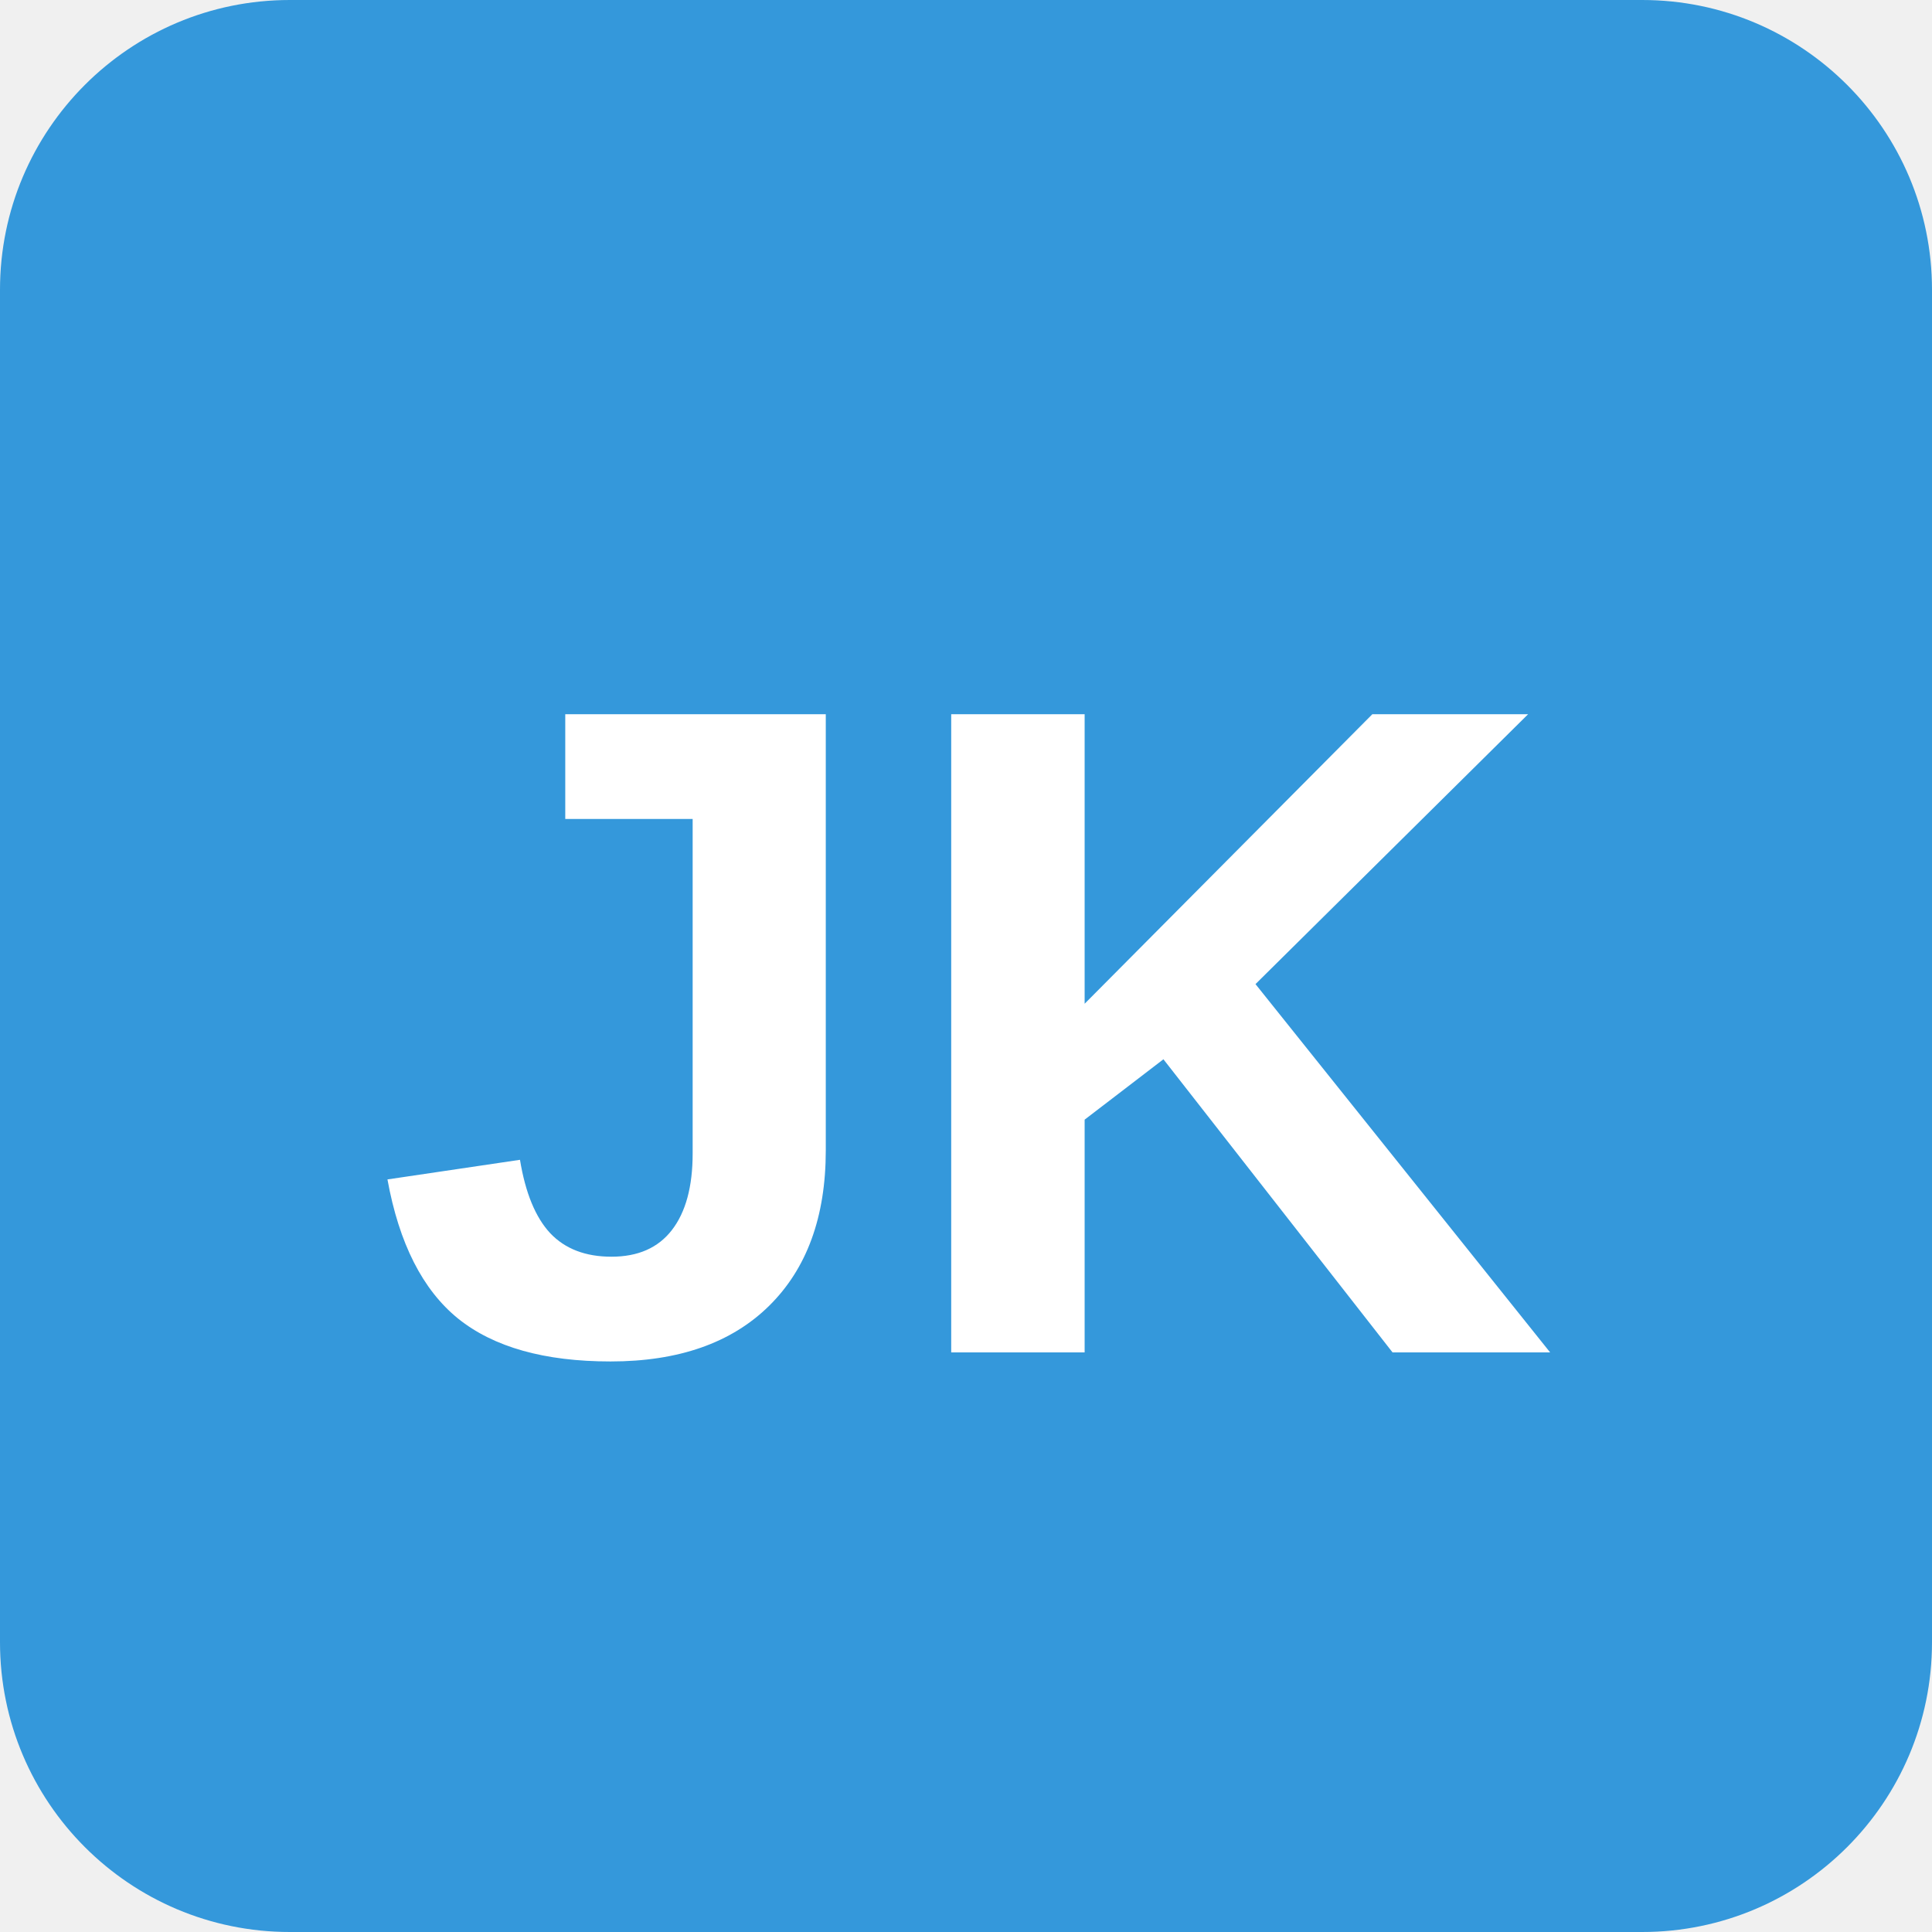
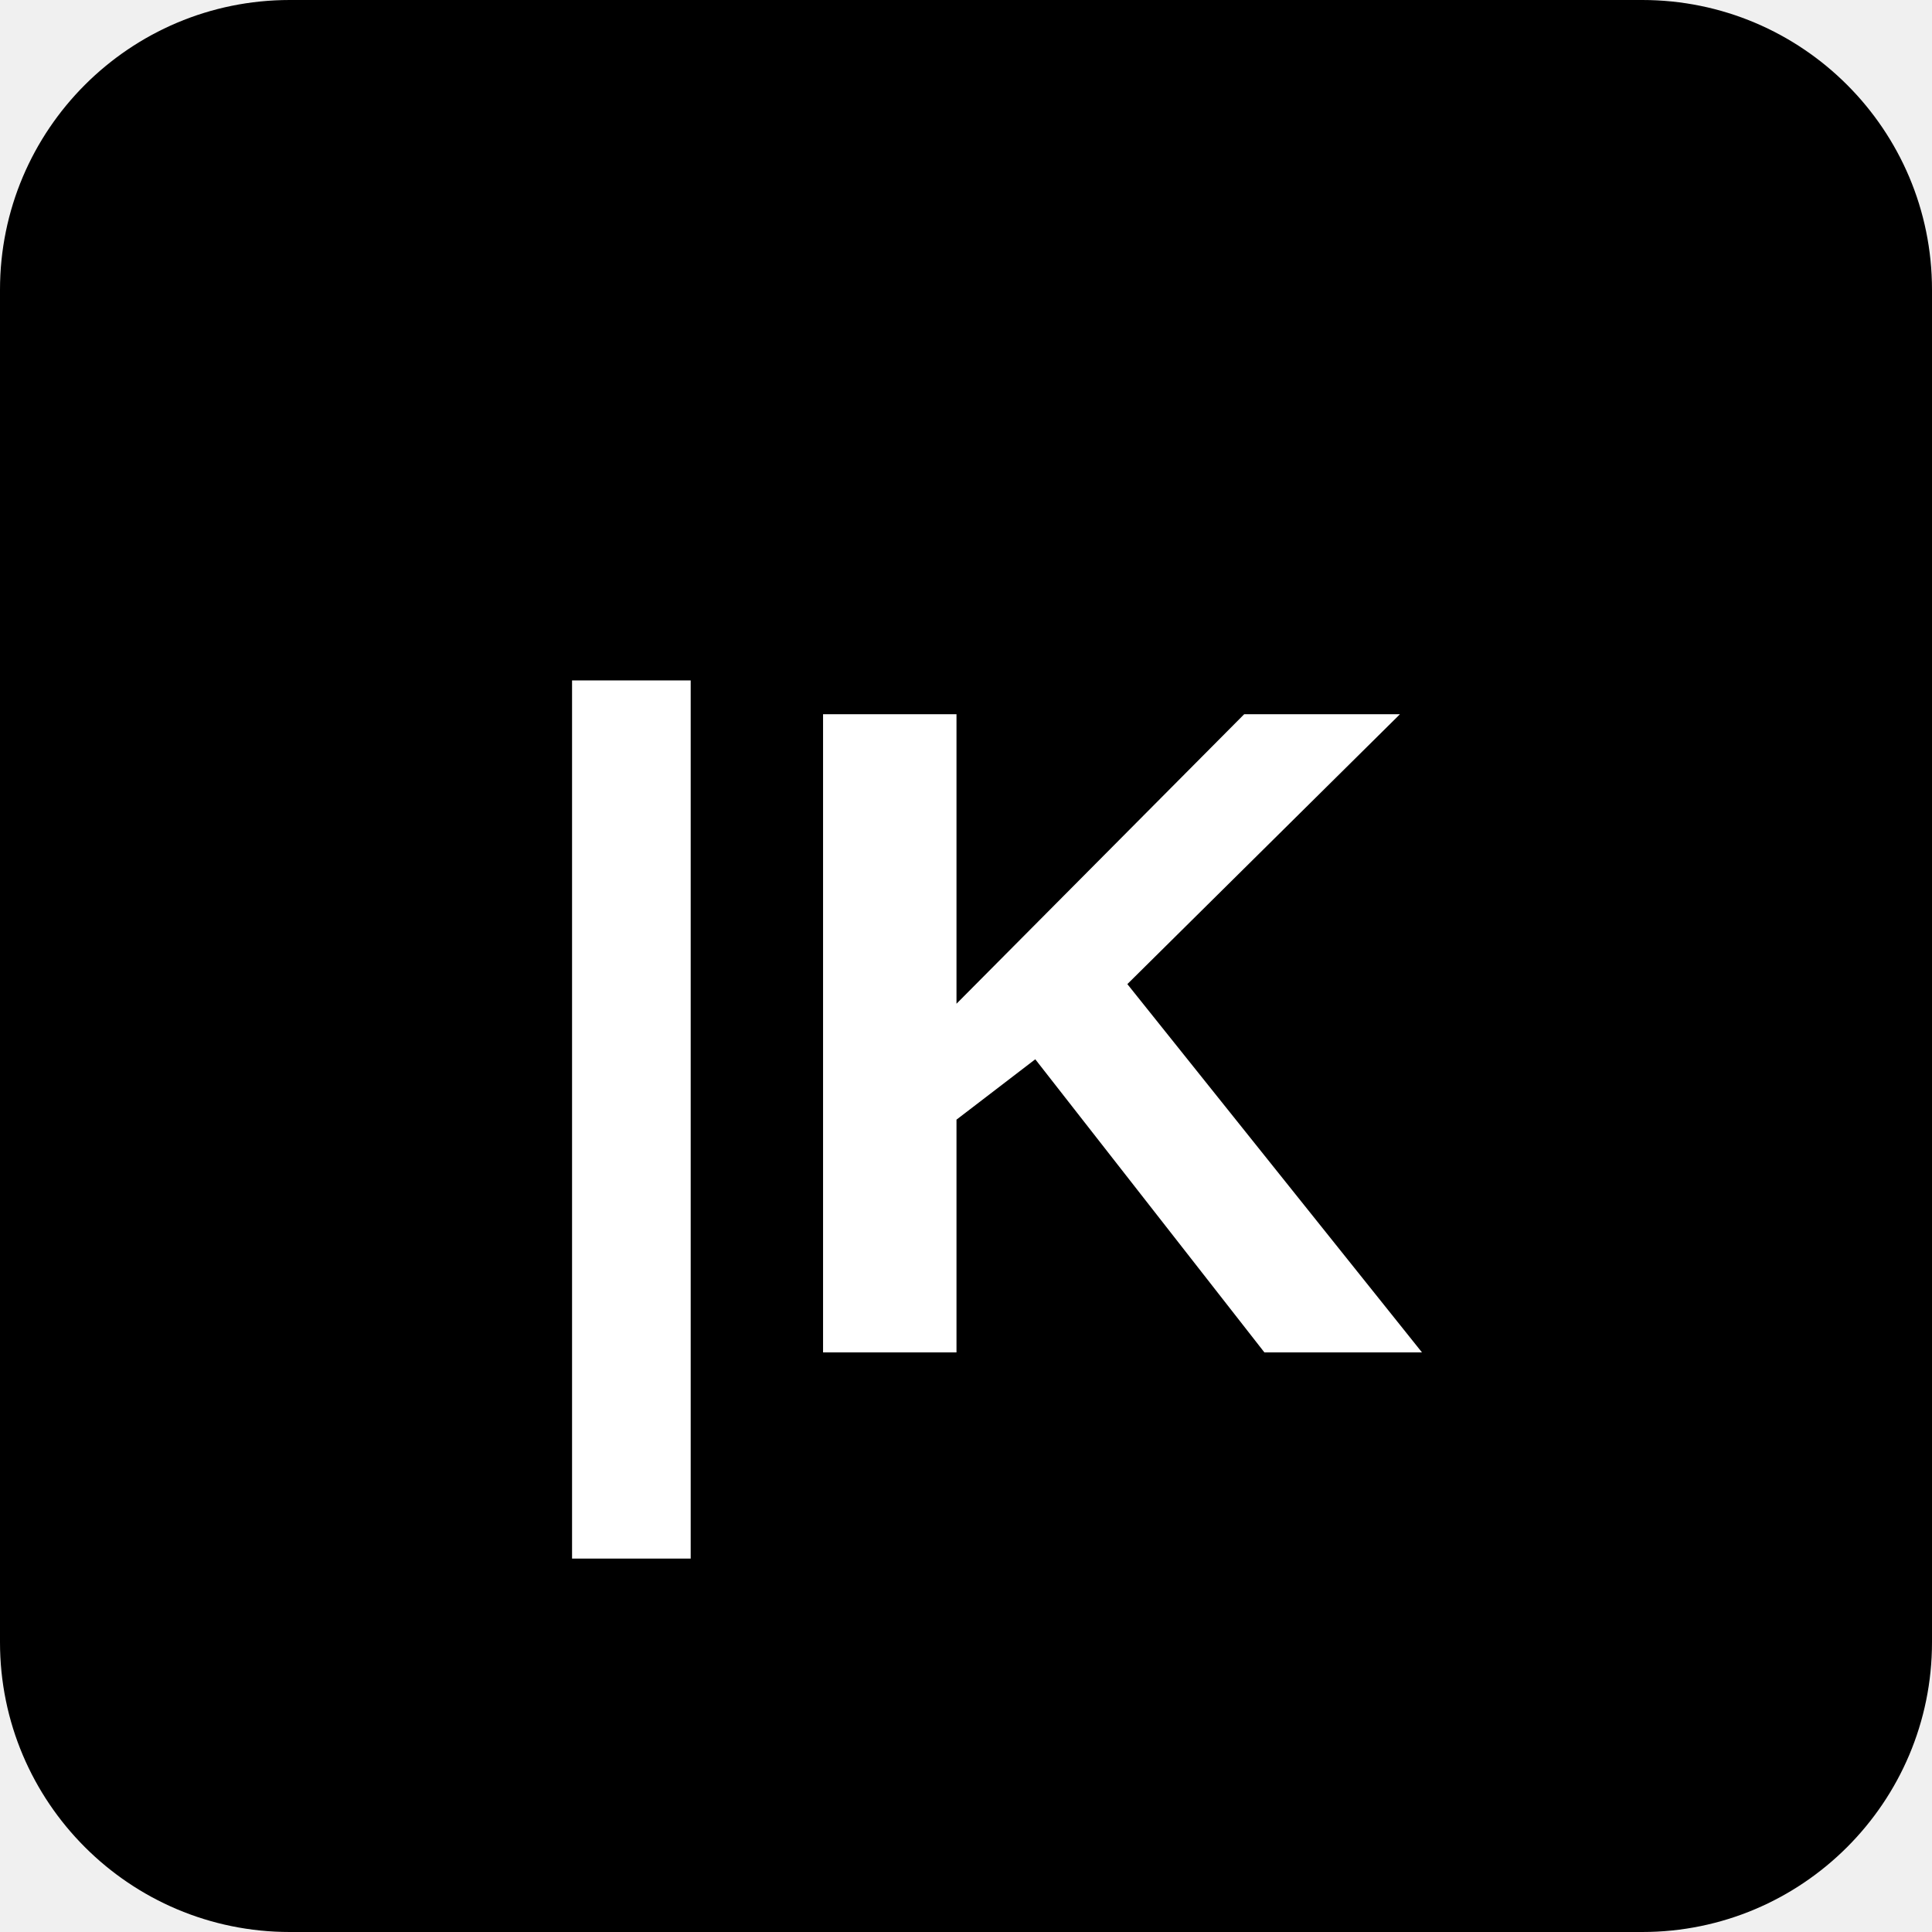
<svg xmlns="http://www.w3.org/2000/svg" viewBox="0 0 100 100">
-   <rect width="100" height="100" fill="#3498db" rx="15" />
-   <text x="50" y="70" font-family="Arial, sans-serif" font-size="48" font-weight="bold" fill="#ffffff" text-anchor="middle">JK</text>
+   <rect width="100" height="100" fill="#000000" rx="15" />
+   <text x="50" y="70" font-family="Arial, sans-serif" font-size="48" font-weight="bold" fill="#ffffff" text-anchor="middle">|K</text>
</svg>
